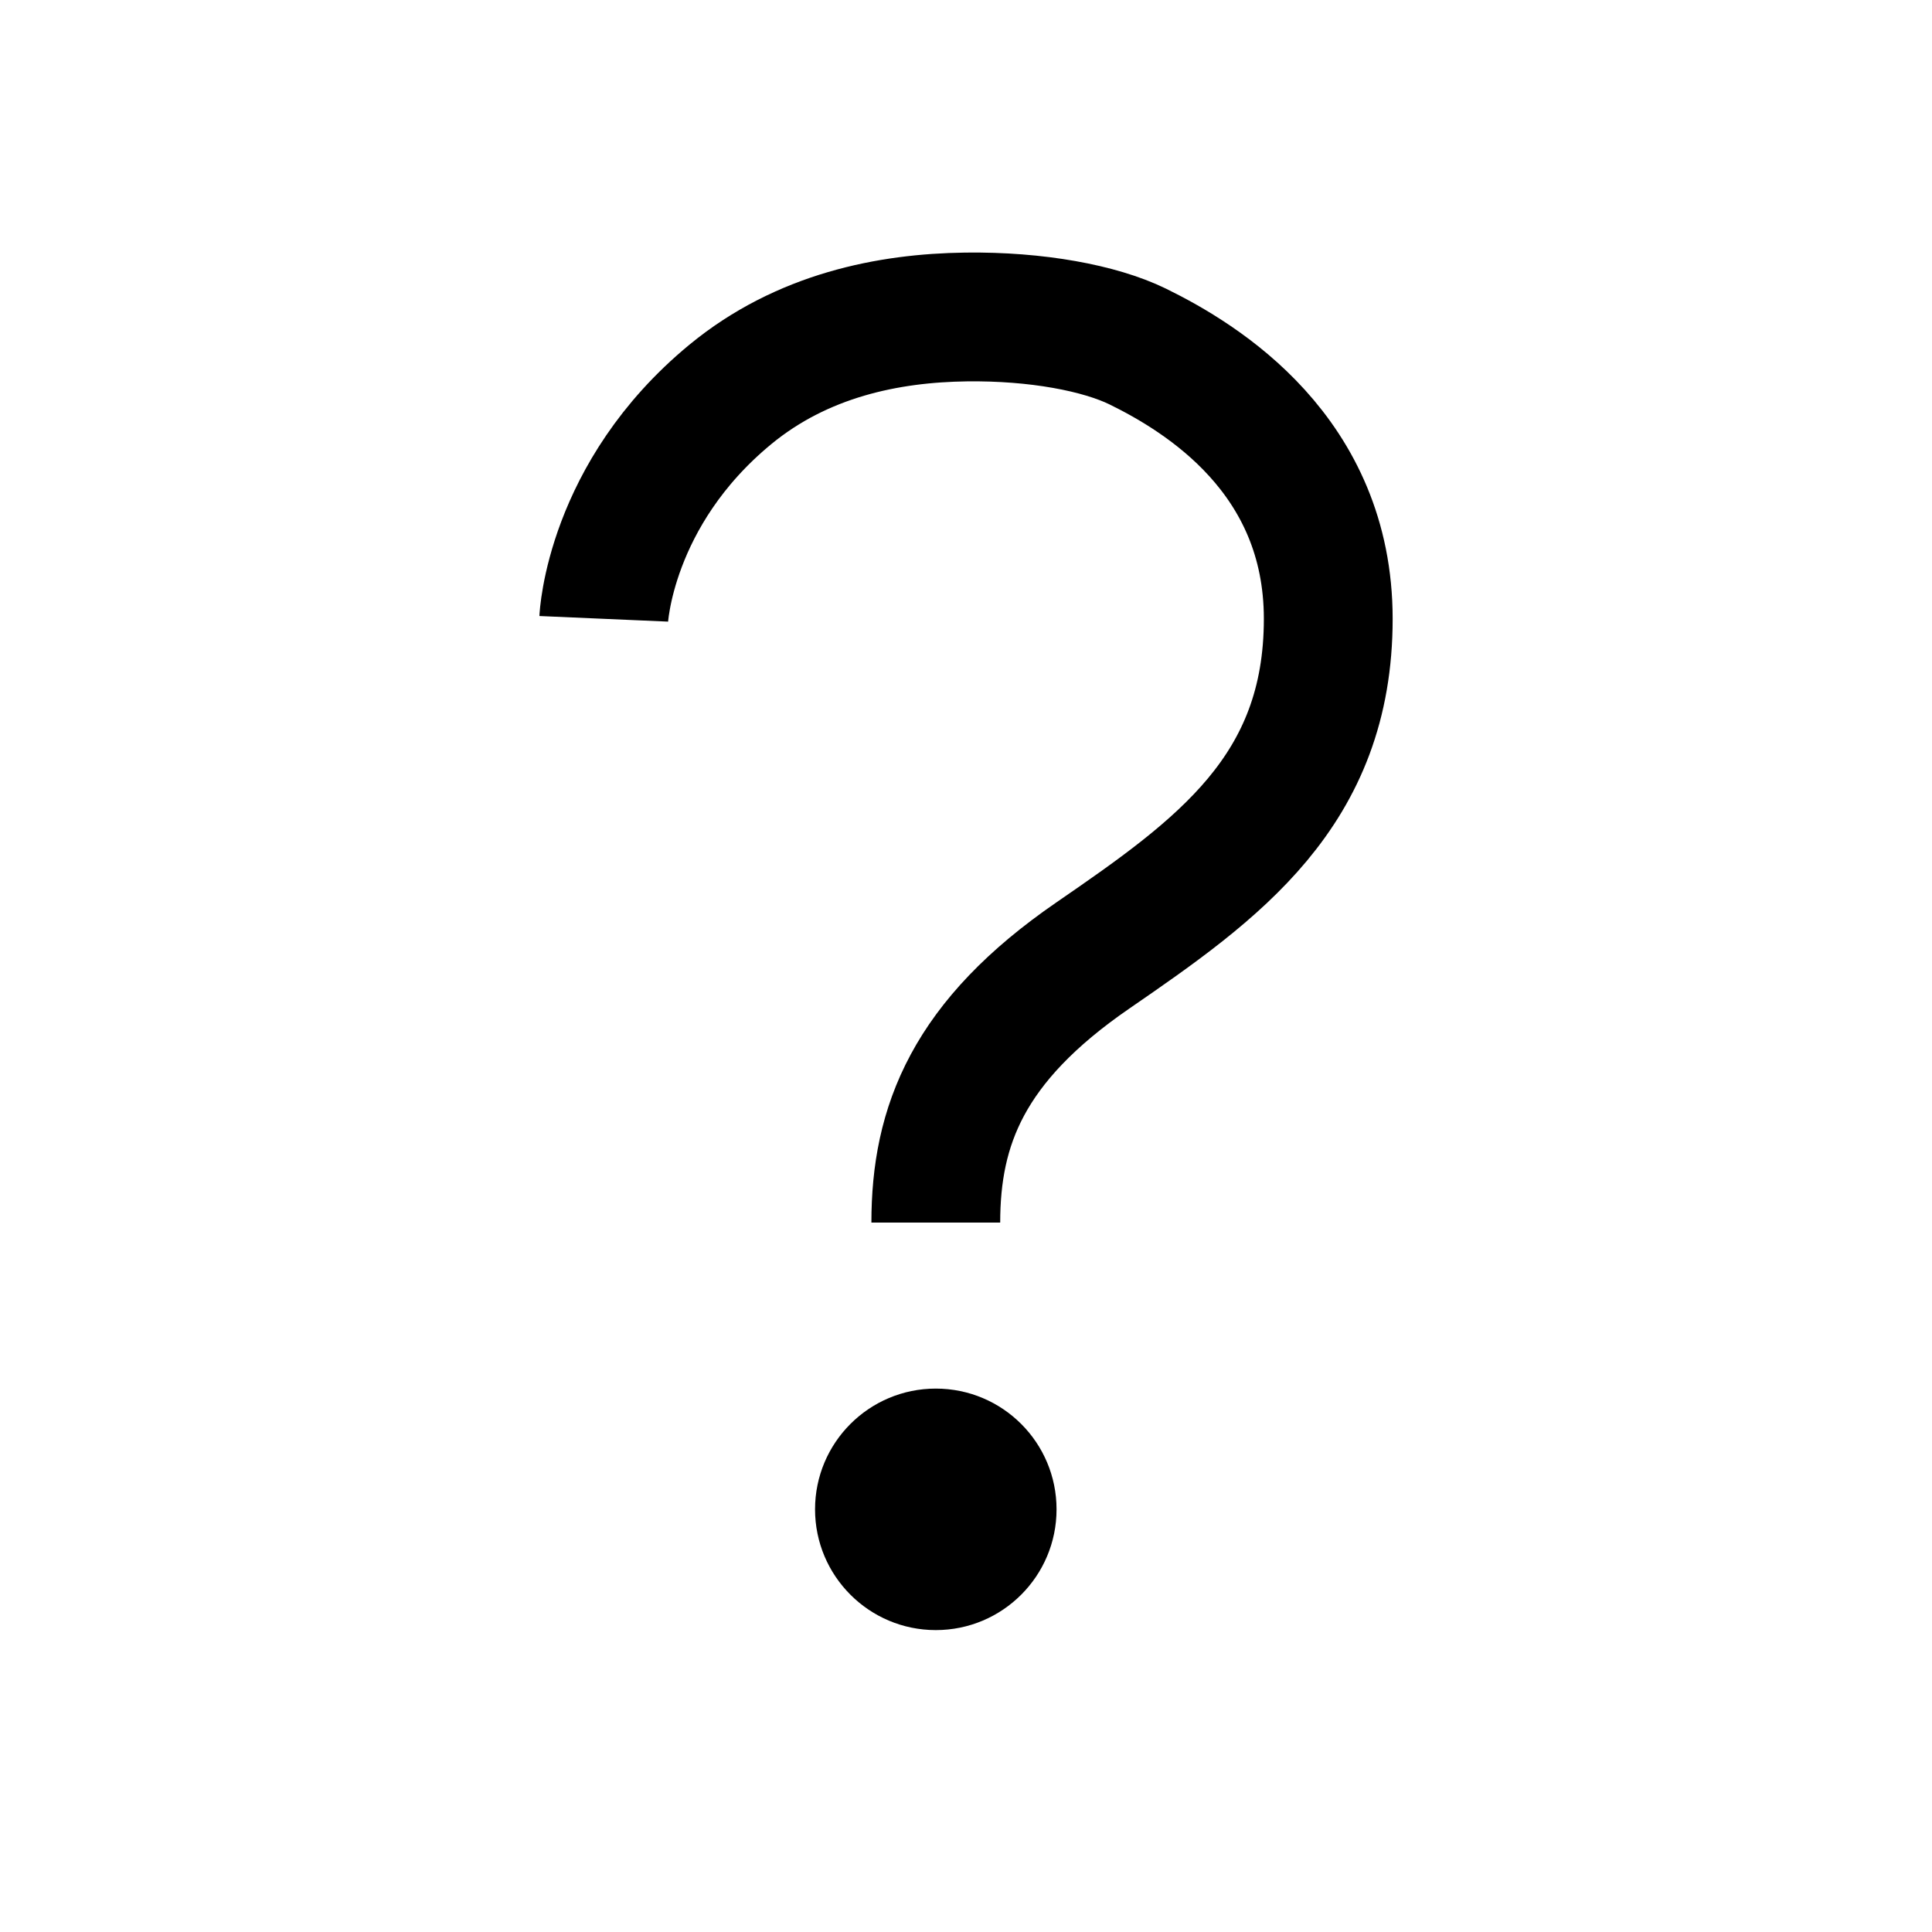
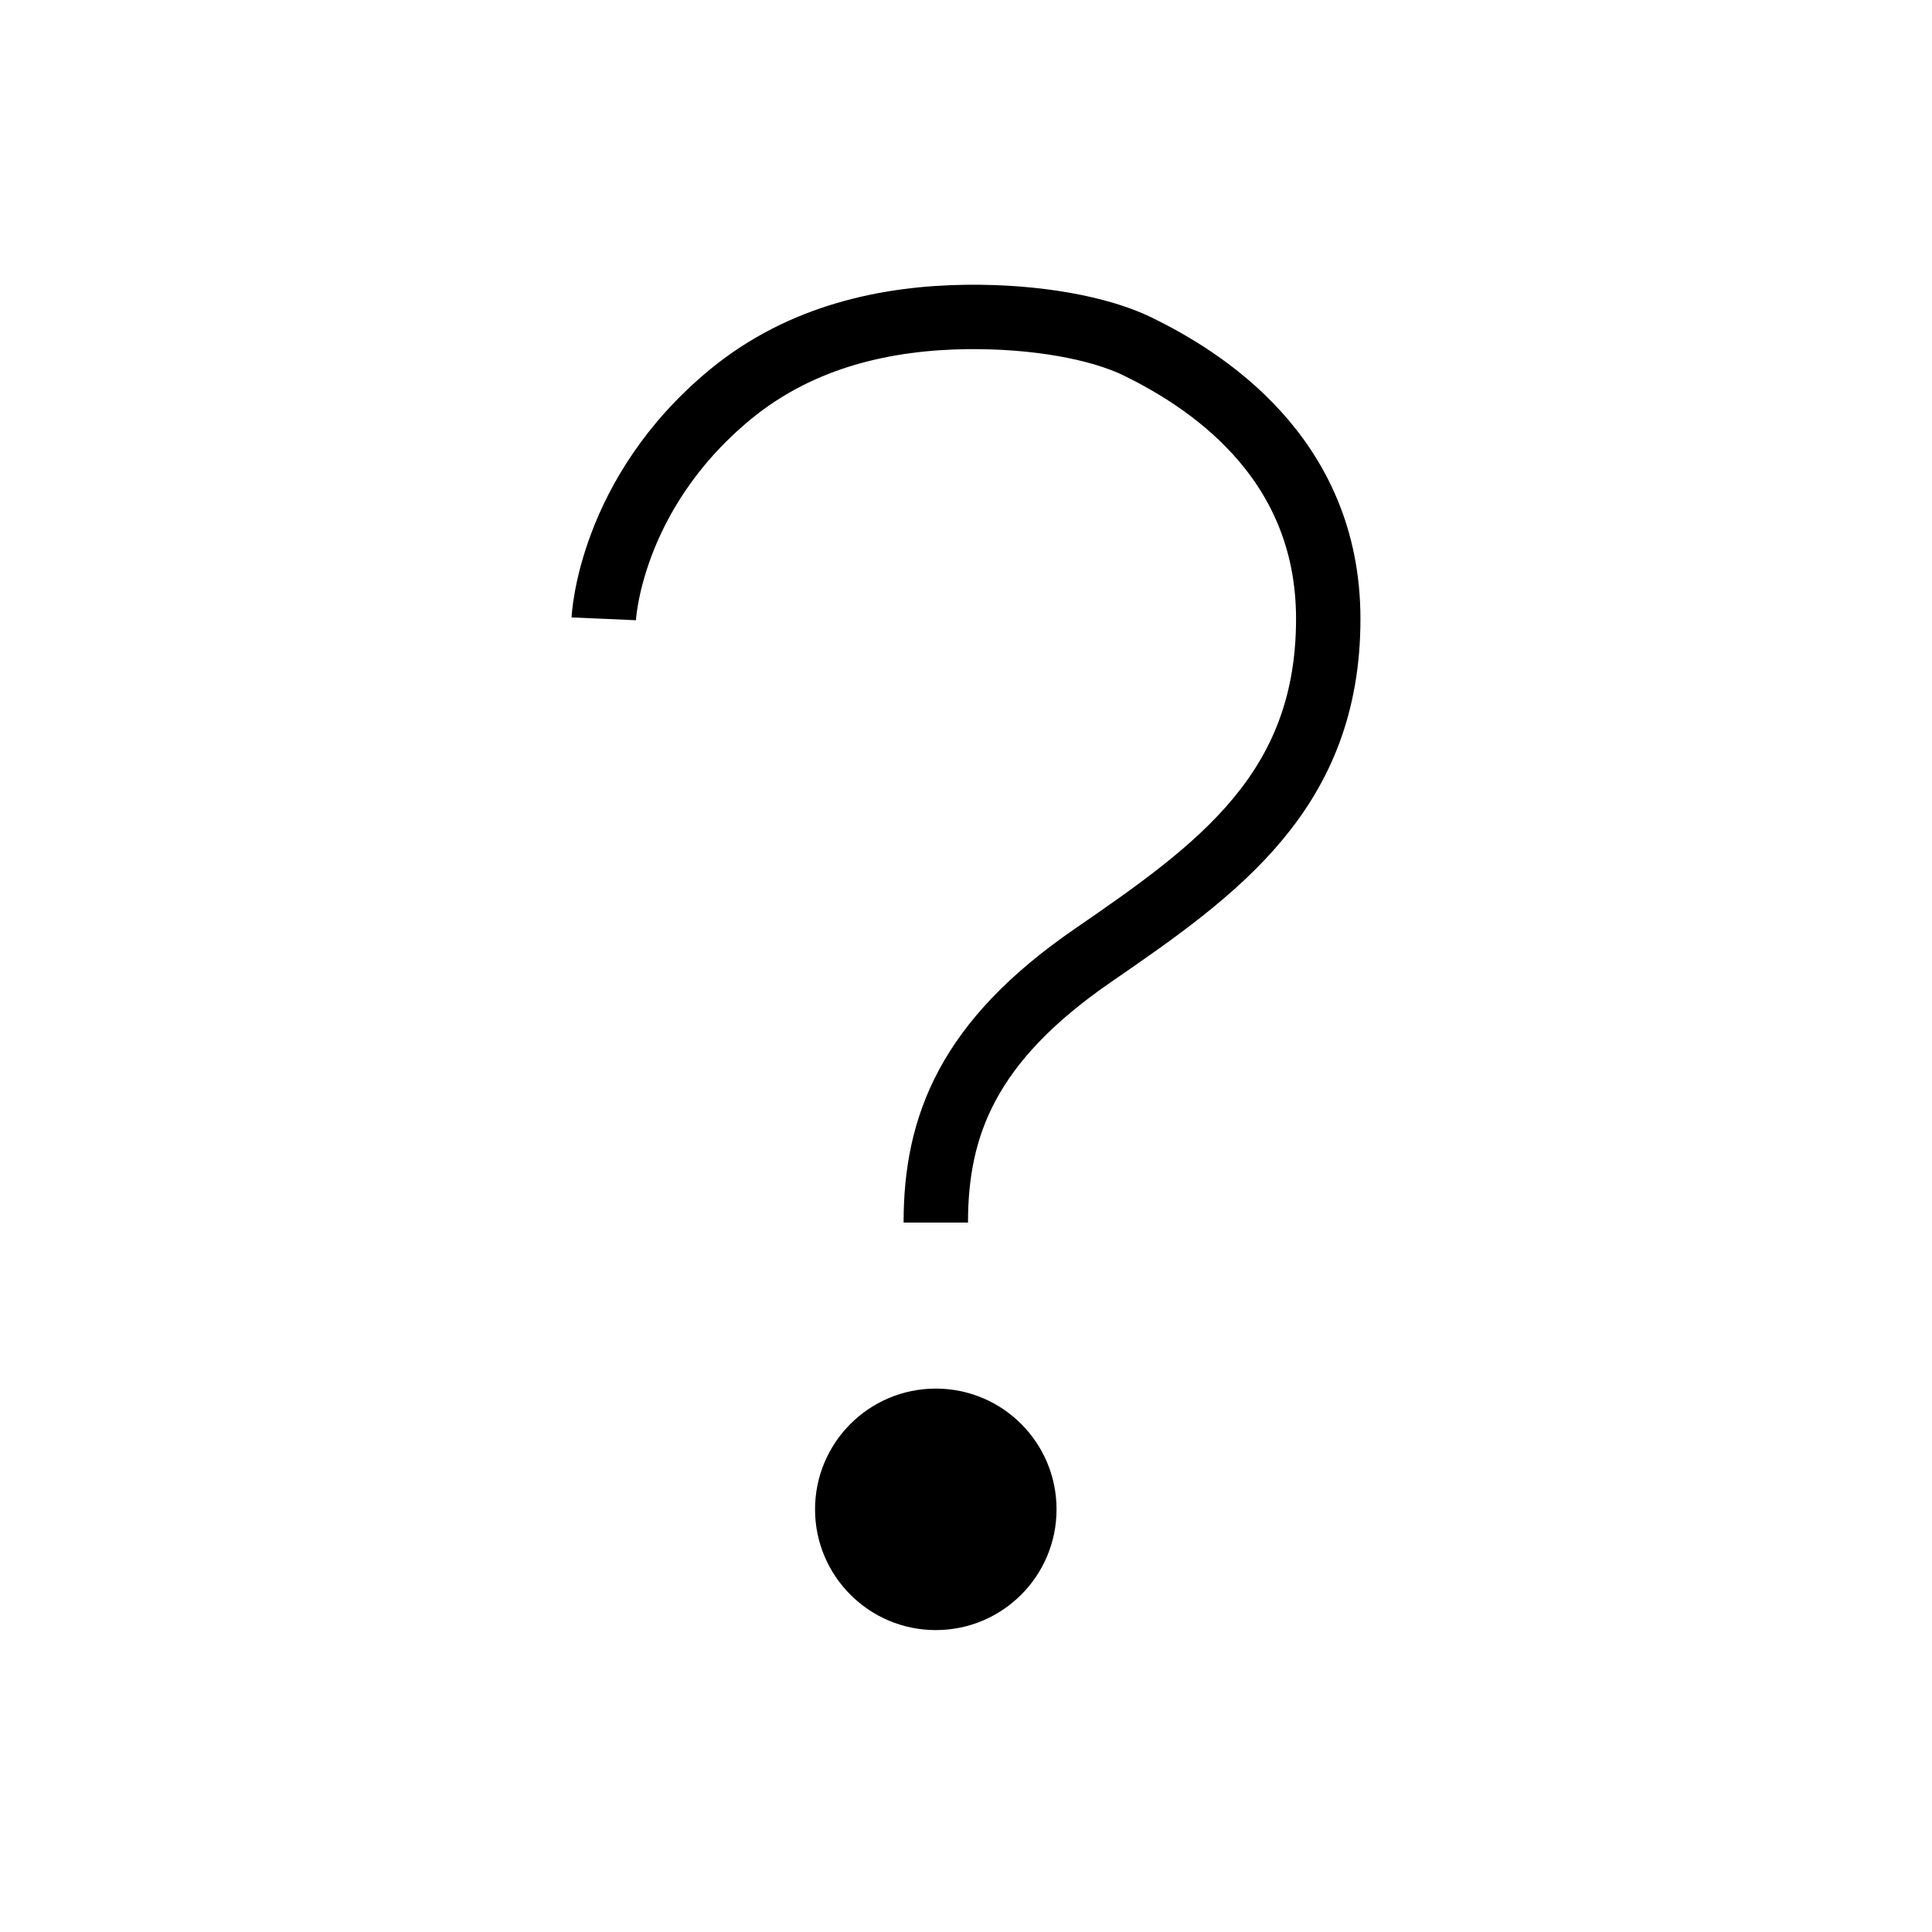
<svg xmlns="http://www.w3.org/2000/svg" width="30" height="30" viewBox="0 0 30 30" fill="none">
-   <path d="M9.375 9.609C9.375 9.609 9.459 7.676 11.34 6.125C12.457 5.205 13.798 4.938 15 4.922C16.098 4.908 17.078 5.094 17.665 5.38C18.667 5.871 20.625 7.066 20.625 9.609C20.625 12.285 18.915 13.498 16.972 14.835C15.028 16.171 14.531 17.482 14.531 18.984" stroke="black" stroke-width="2" strokeMiterlimit="10" strokeLinecap="round" />
+   <path d="M9.375 9.609C9.375 9.609 9.459 7.676 11.34 6.125C12.457 5.205 13.798 4.938 15 4.922C16.098 4.908 17.078 5.094 17.665 5.38C18.667 5.871 20.625 7.066 20.625 9.609C20.625 12.285 18.915 13.498 16.972 14.835C15.028 16.171 14.531 17.482 14.531 18.984" stroke="black" strokeWidth="2" strokeMiterlimit="10" strokeLinecap="round" />
  <path d="M14.531 25.312C15.567 25.312 16.406 24.472 16.406 23.437C16.406 22.401 15.567 21.562 14.531 21.562C13.496 21.562 12.656 22.401 12.656 23.437C12.656 24.472 13.496 25.312 14.531 25.312Z" fill="black" />
</svg>
